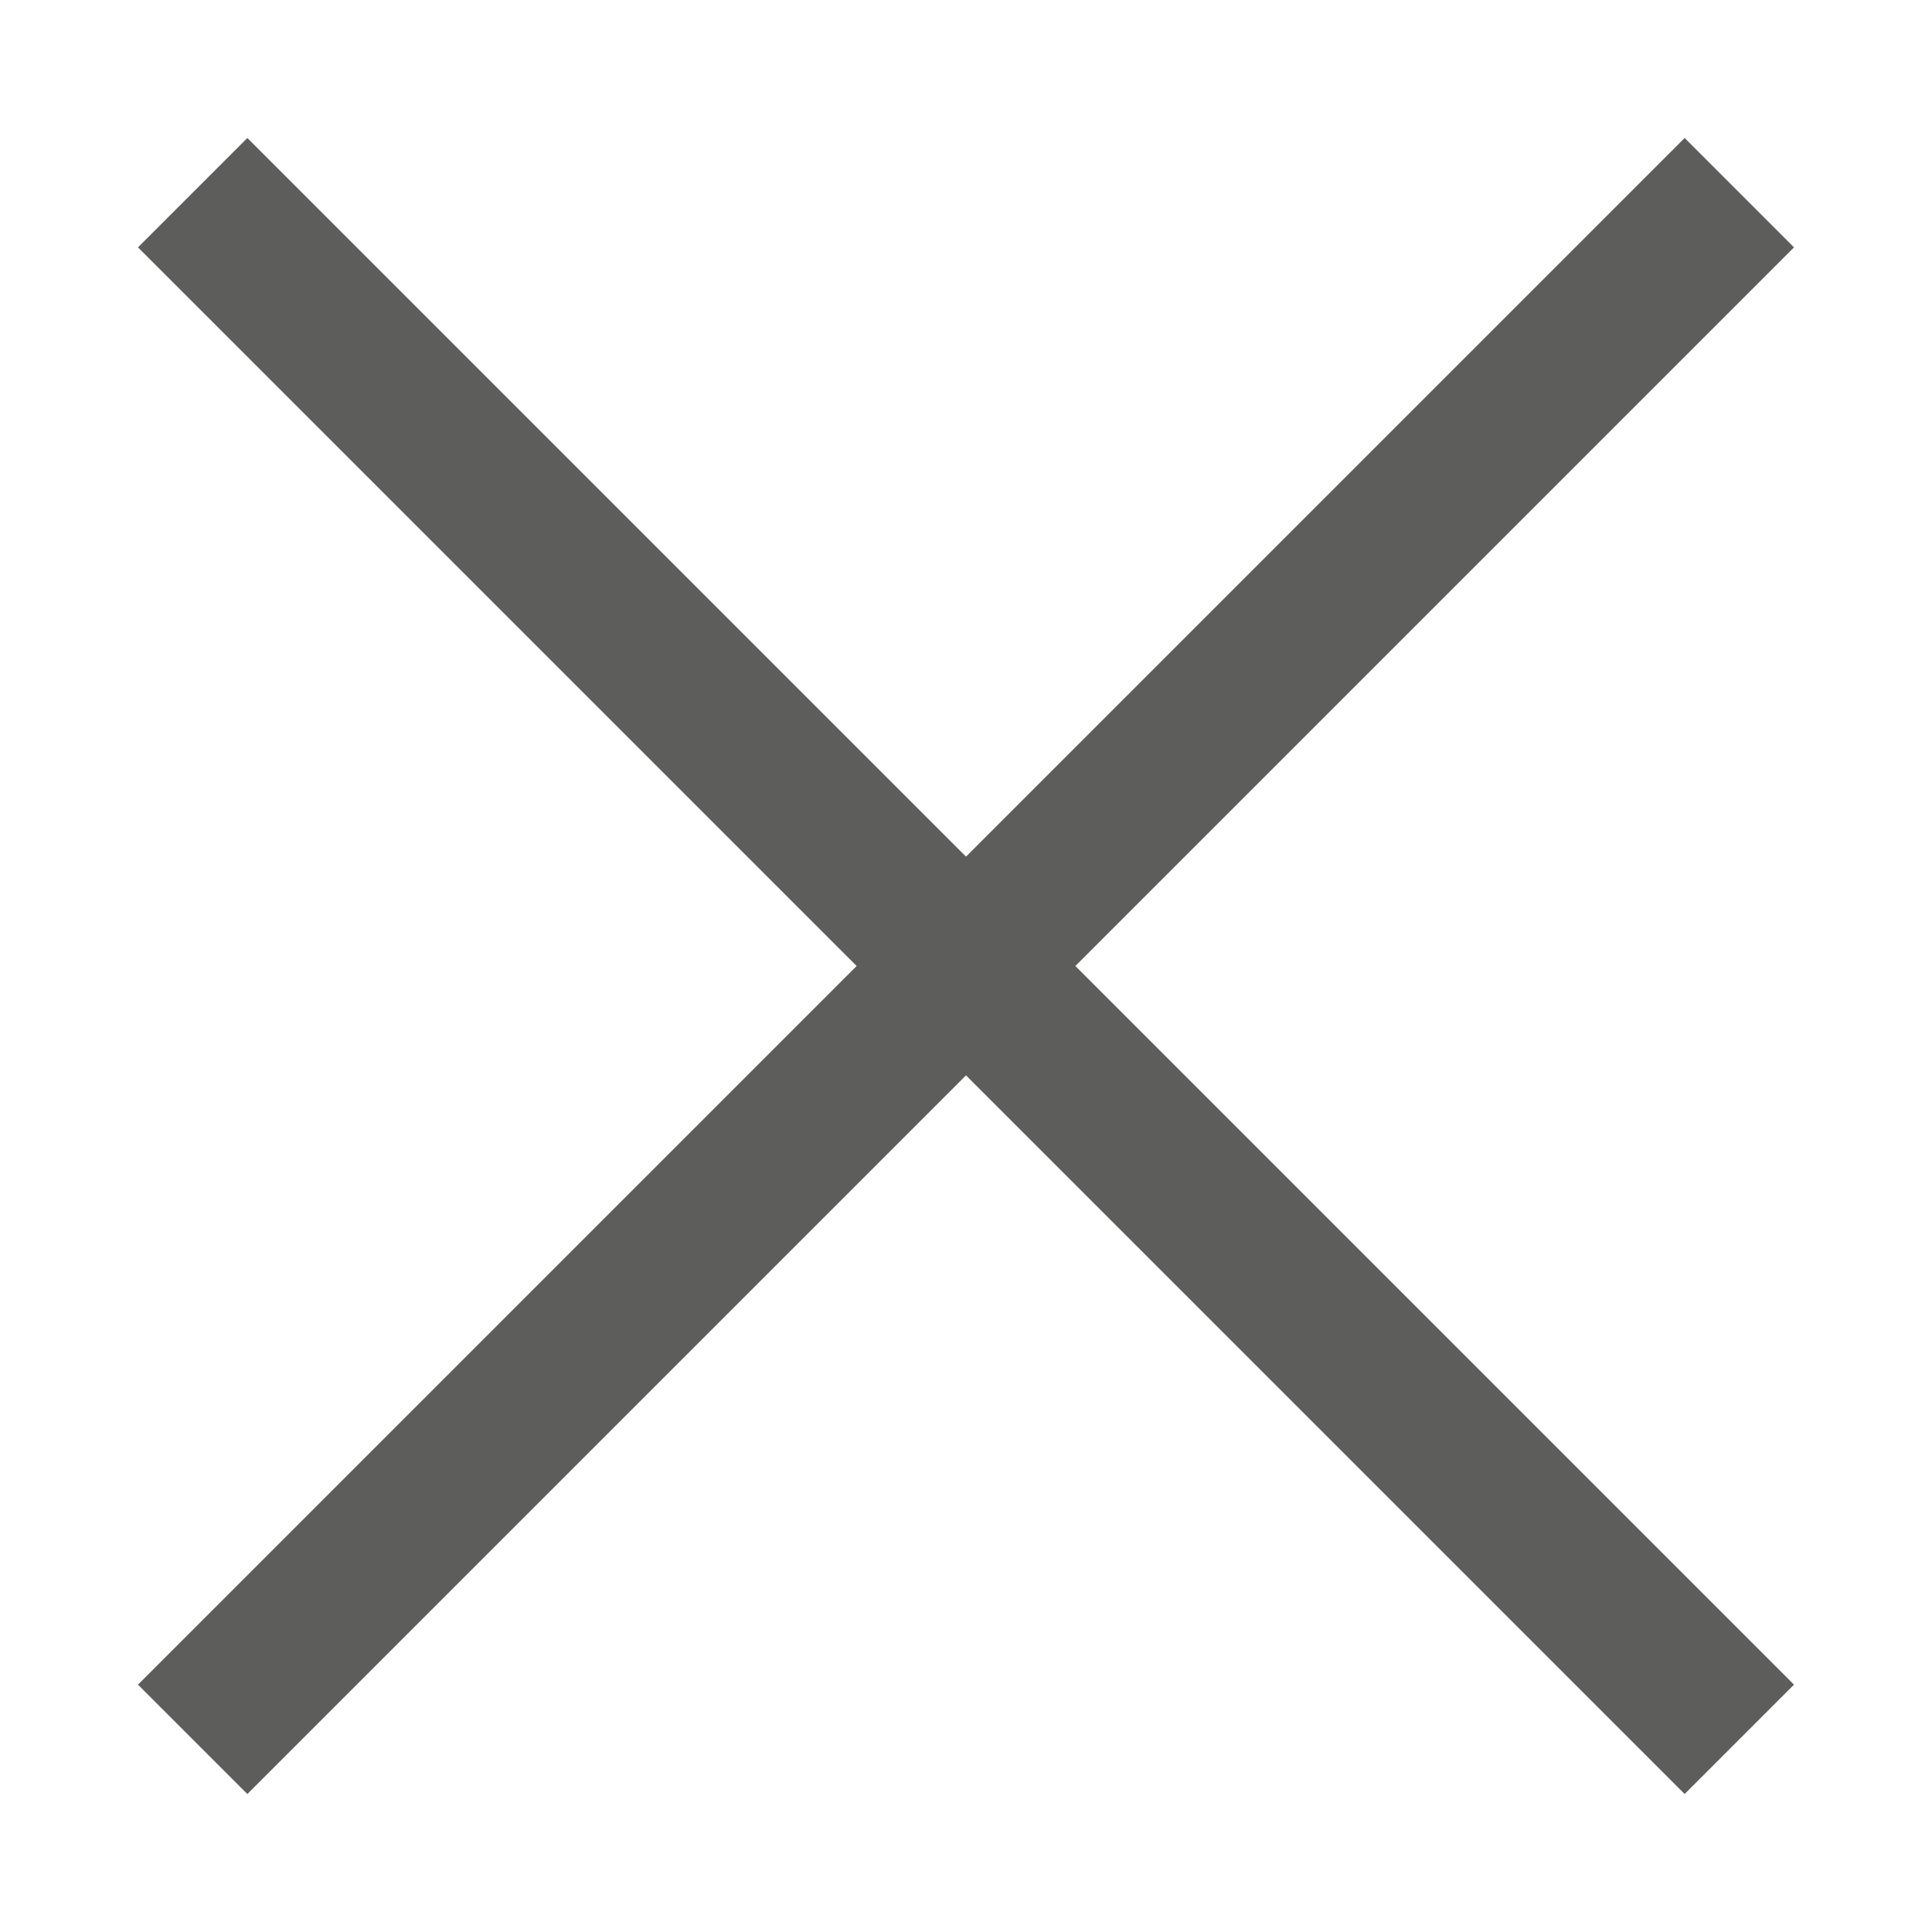
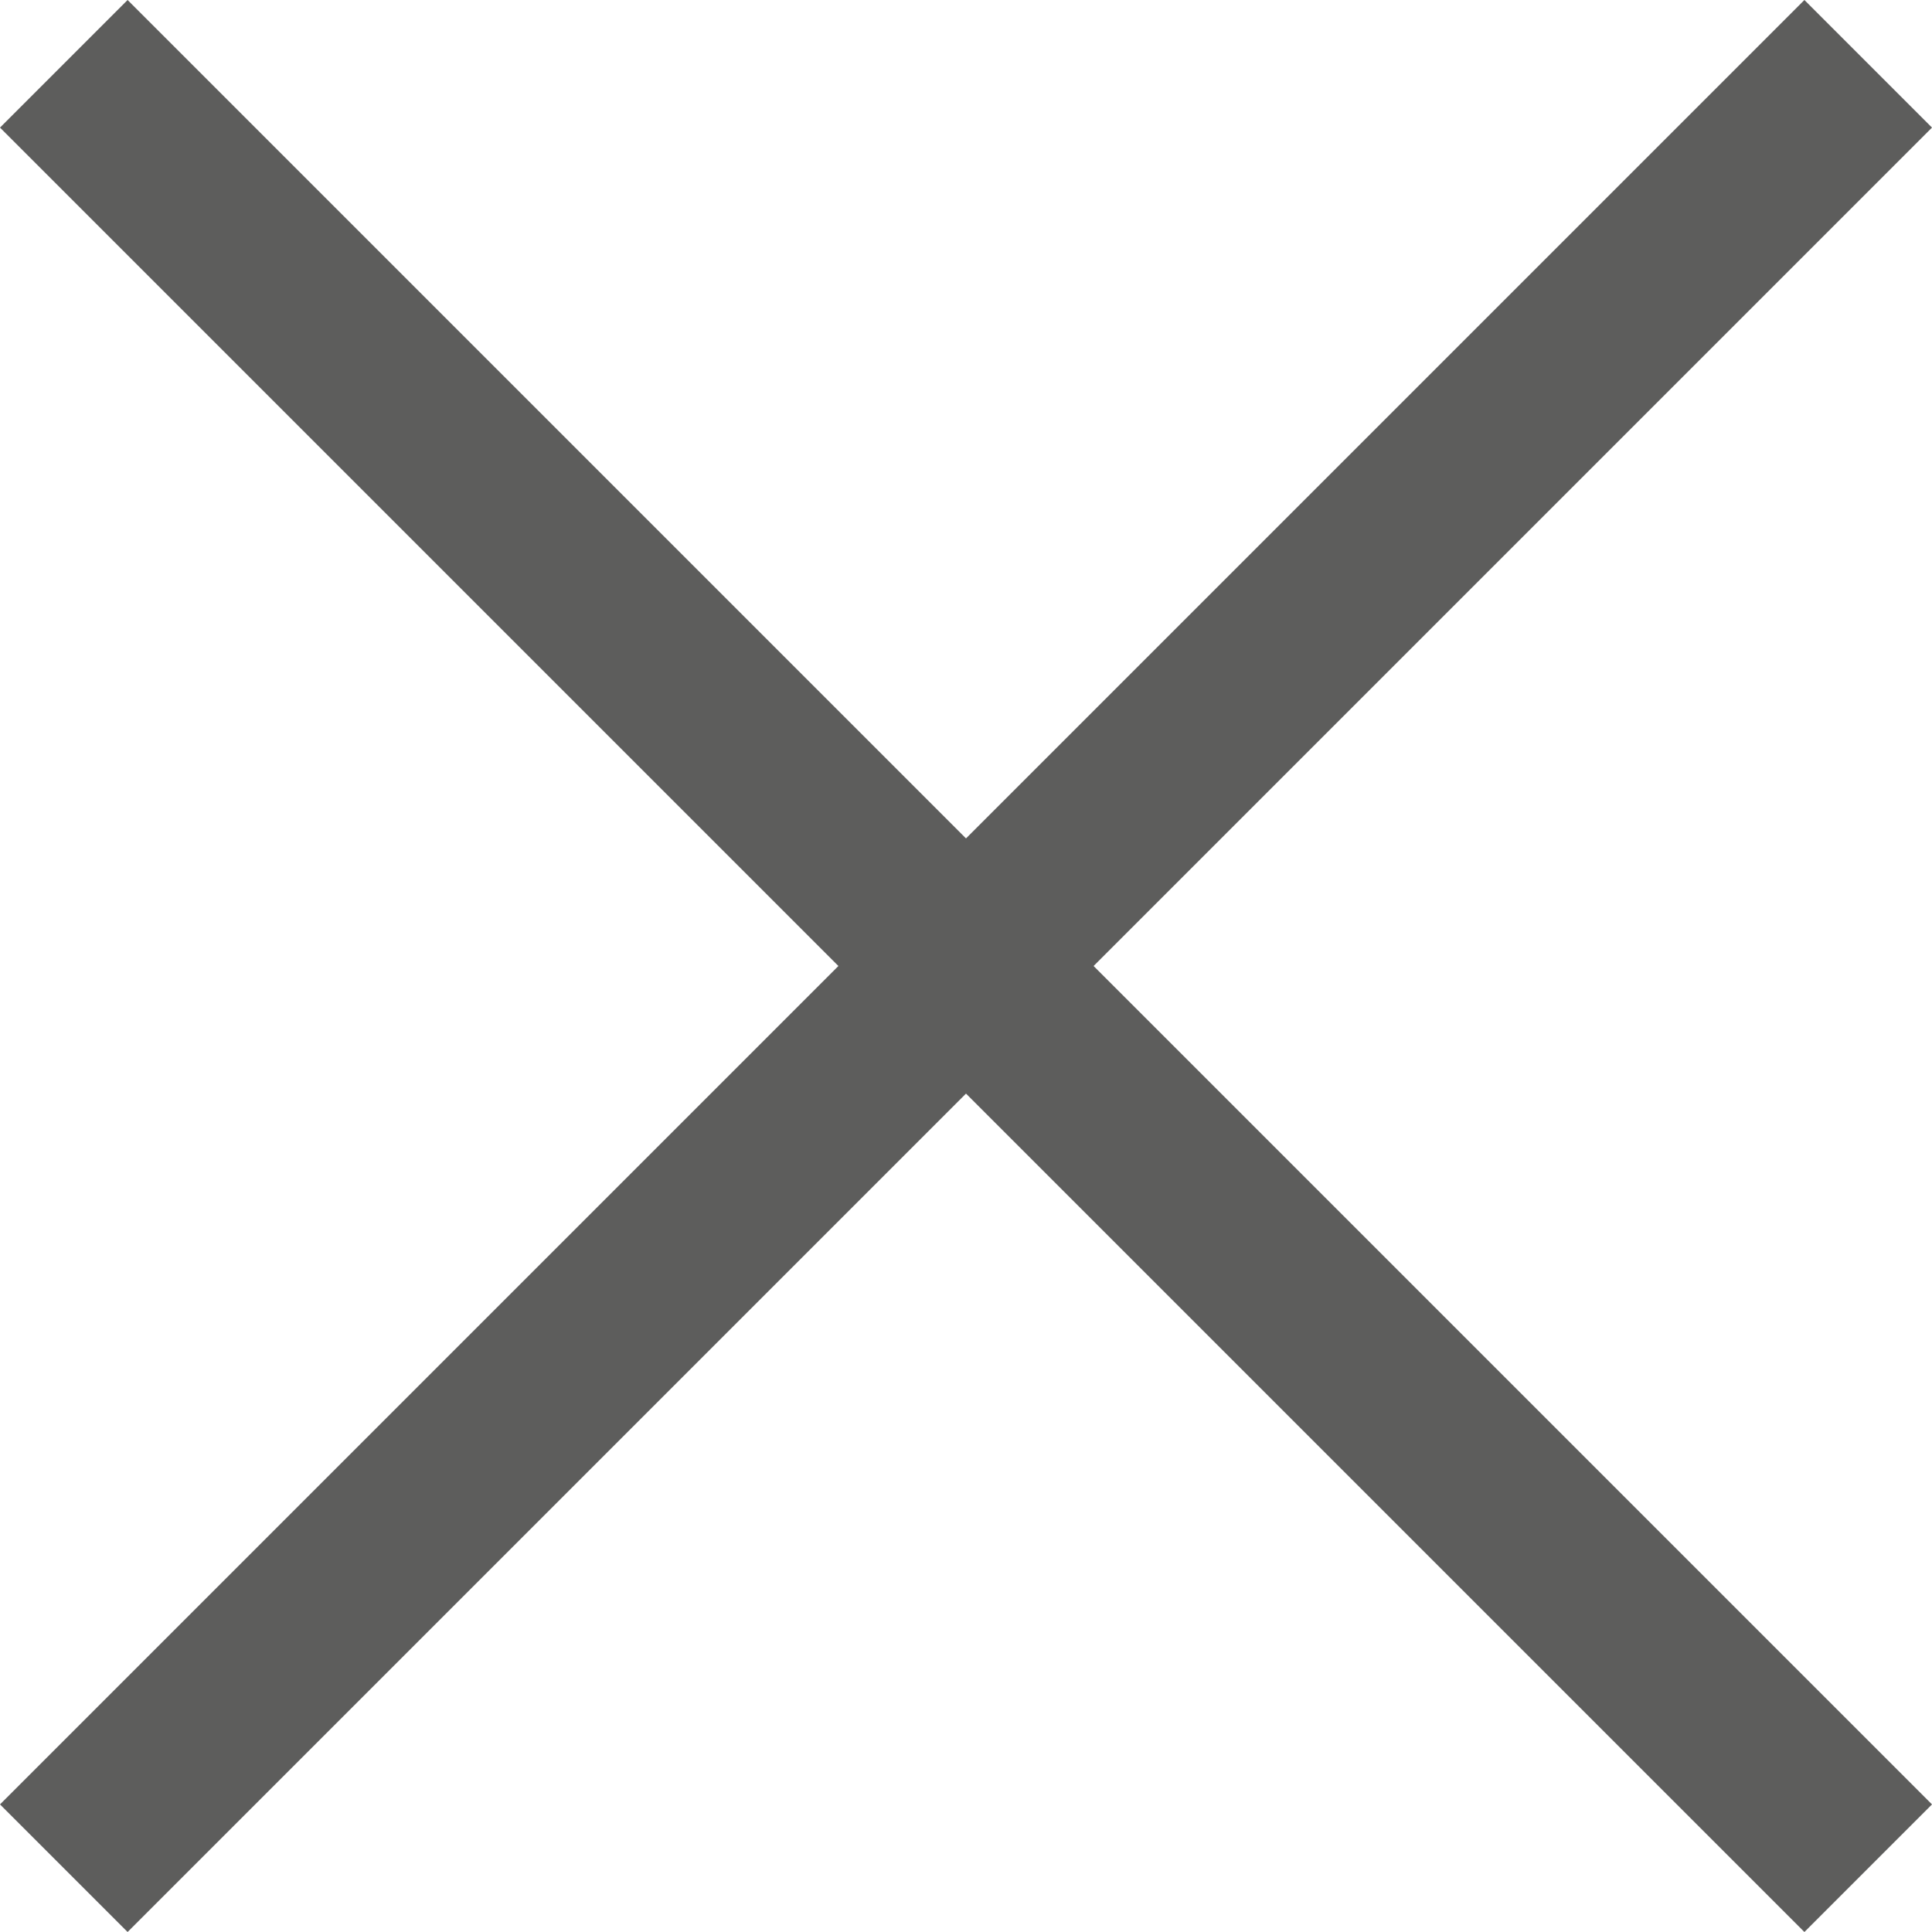
- <svg xmlns="http://www.w3.org/2000/svg" width="28" height="28" viewBox="0 0 28 28" fill="none">
+ <svg xmlns="http://www.w3.org/2000/svg" width="28" height="28" viewBox="2 2 24 24" fill="none">
  <path d="M26 3.585L24.415 2L14 12.415L3.585 2L2 3.585L12.415 14L2 24.415L3.585 26L14 15.585L24.415 26L26 24.415L15.585 14L26 3.585Z" fill="#5D5D5C" />
</svg>
